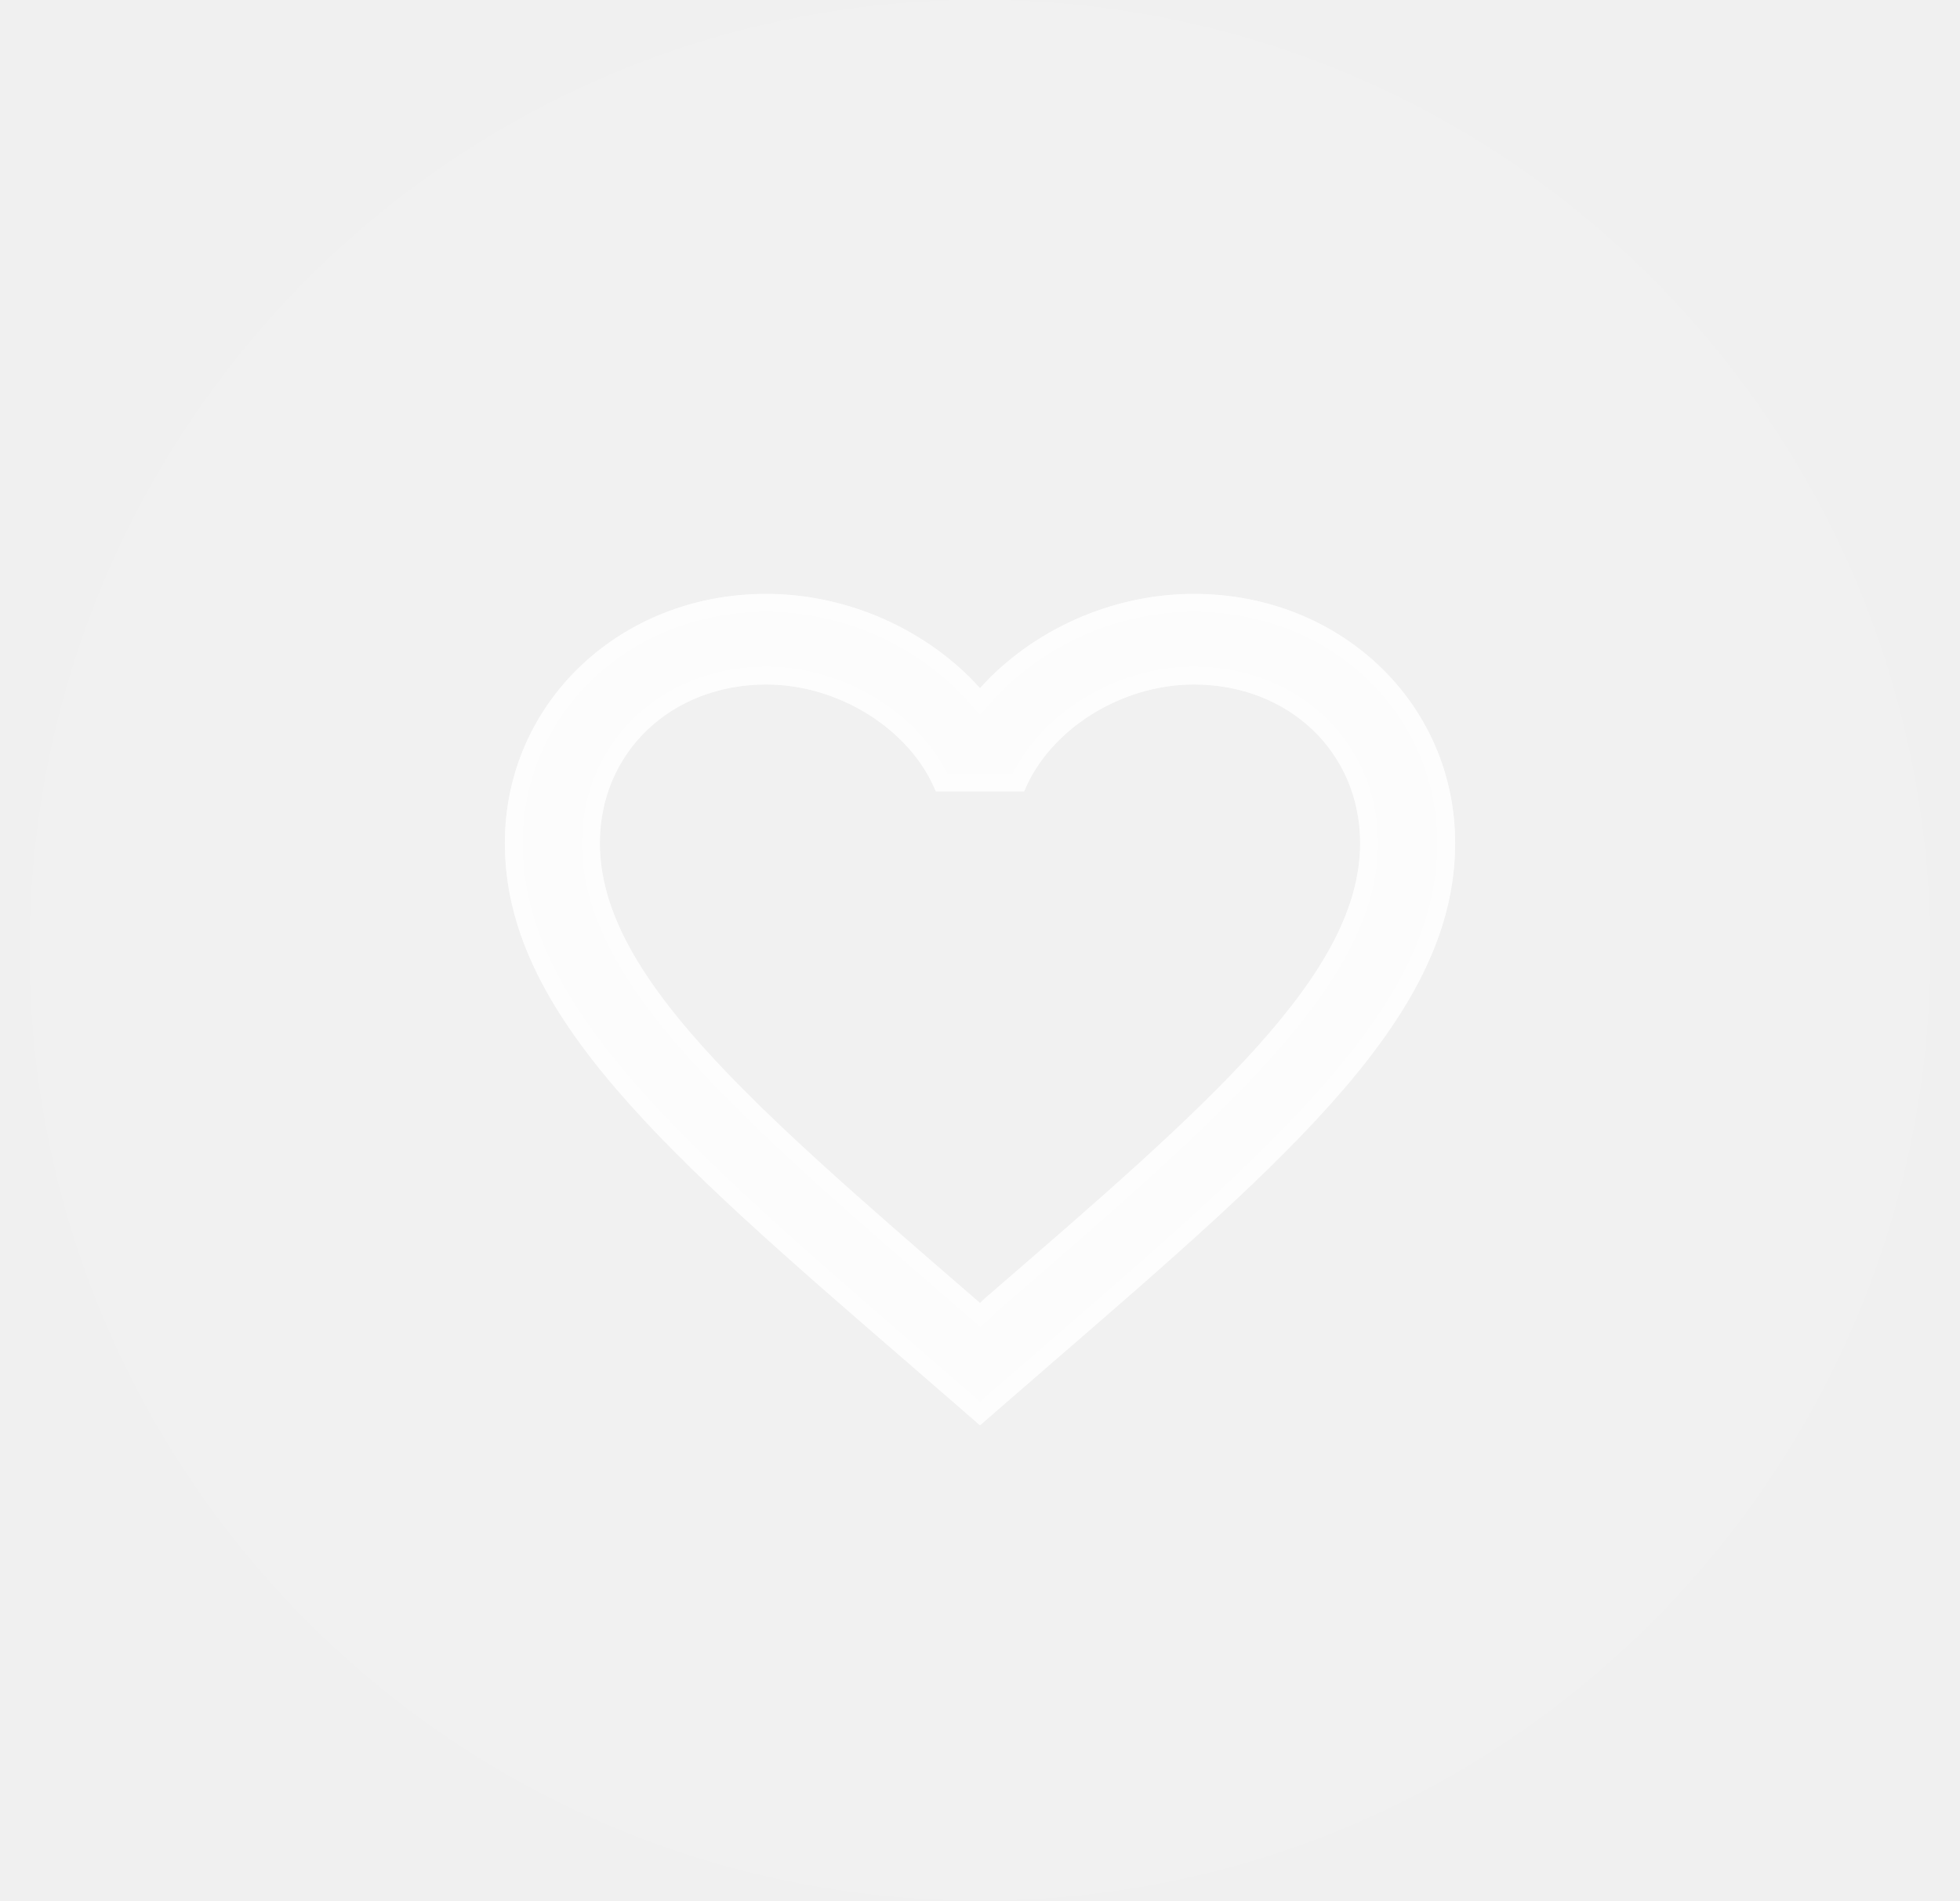
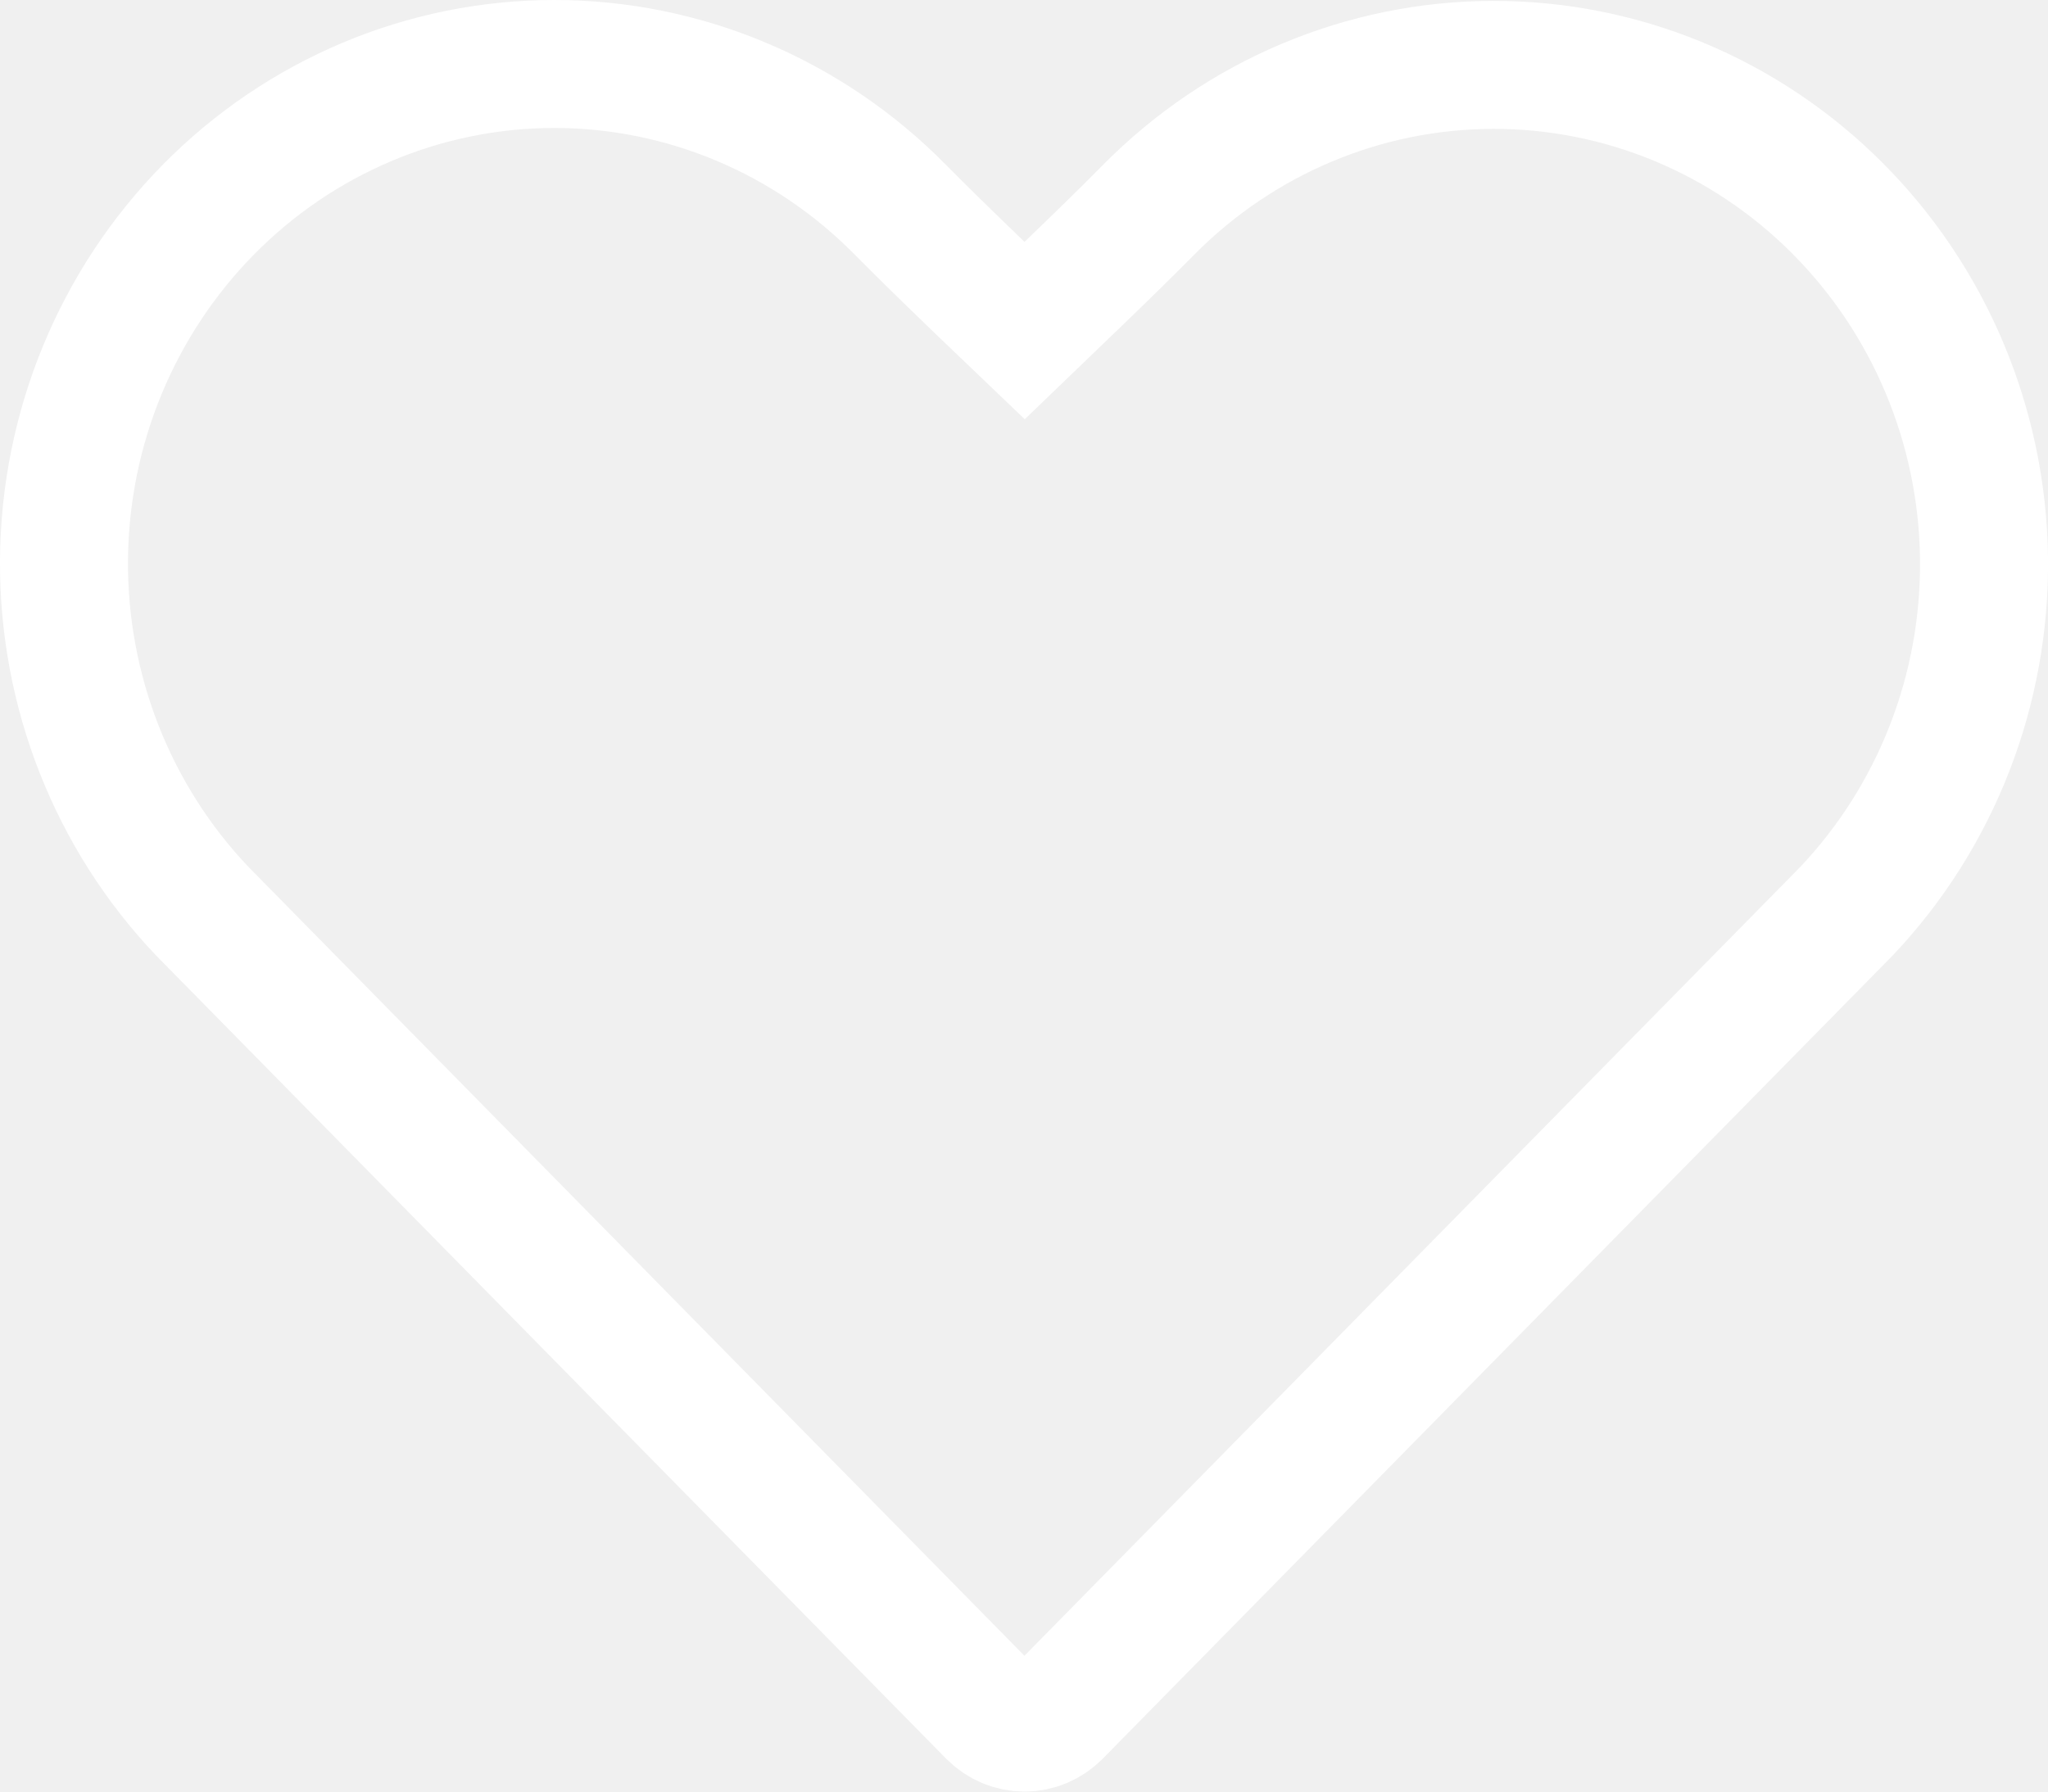
- <svg xmlns="http://www.w3.org/2000/svg" width="33" height="32" viewBox="0 0 33 32" fill="none">
-   <circle cx="16.5" cy="16" r="16" fill="white" fill-opacity="0.1" />
-   <path d="M16.58 21.864L16.5 21.94L16.412 21.864C12.612 18.576 10.1 16.401 10.1 14.196C10.1 12.67 11.3 11.526 12.9 11.526C14.132 11.526 15.332 12.289 15.756 13.326H17.244C17.668 12.289 18.868 11.526 20.1 11.526C21.7 11.526 22.9 12.67 22.9 14.196C22.9 16.401 20.388 18.576 16.58 21.864ZM20.1 10C18.708 10 17.372 10.618 16.5 11.587C15.628 10.618 14.292 10 12.9 10C10.436 10 8.5 11.839 8.5 14.196C8.5 17.073 11.22 19.43 15.34 22.993L16.5 24L17.66 22.993C21.78 19.43 24.5 17.073 24.5 14.196C24.5 11.839 22.564 10 20.1 10Z" fill="white" fill-opacity="0.8" />
-   <path d="M16.604 22.049L16.681 21.975C18.581 20.334 20.168 18.962 21.28 17.724C22.389 16.487 23.05 15.357 23.05 14.196C23.05 12.581 21.776 11.376 20.1 11.376C18.851 11.376 17.626 12.125 17.145 13.176H15.854C15.374 12.125 14.149 11.376 12.9 11.376C11.224 11.376 9.95 12.581 9.95 14.196C9.95 15.357 10.611 16.487 11.719 17.724C12.829 18.962 14.414 20.334 16.31 21.974L16.314 21.977L16.314 21.977L16.402 22.053L16.505 22.143L16.604 22.049ZM16.389 11.687L16.5 11.811L16.611 11.687C17.455 10.75 18.751 10.15 20.1 10.15C22.488 10.15 24.35 11.928 24.35 14.196C24.35 15.583 23.696 16.857 22.511 18.239C21.325 19.623 19.625 21.095 17.562 22.88L17.562 22.88L16.5 23.801L15.438 22.88L15.438 22.88C13.375 21.095 11.675 19.623 10.489 18.239C9.304 16.857 8.65 15.583 8.65 14.196C8.65 11.928 10.512 10.15 12.9 10.15C14.249 10.15 15.545 10.75 16.389 11.687Z" stroke="white" stroke-opacity="0.4" stroke-width="0.3" />
+ <svg xmlns="http://www.w3.org/2000/svg" width="16" height="14" viewBox="0 0 16 14" fill="none">
+   <path d="M1.626 1.64L1.626 1.64C2.345 0.909 3.318 0.5 4.331 0.5C5.343 0.5 6.316 0.909 7.035 1.64L7.035 1.64C7.199 1.806 7.407 2.009 7.658 2.251L8.005 2.583L8.351 2.25C8.602 2.009 8.809 1.806 8.972 1.641C9.688 0.916 10.654 0.51 11.66 0.507C12.667 0.504 13.635 0.905 14.354 1.626C15.074 2.347 15.487 3.329 15.5 4.36C15.513 5.389 15.126 6.381 14.426 7.12L8.259 13.392C8.259 13.392 8.259 13.392 8.259 13.392C8.19 13.462 8.098 13.5 8.004 13.5C7.909 13.5 7.817 13.462 7.748 13.392C7.748 13.392 7.748 13.392 7.748 13.392L1.58 7.12C0.881 6.385 0.492 5.399 0.5 4.373C0.508 3.345 0.914 2.364 1.626 1.64Z" stroke="#ffffff" />
</svg>
